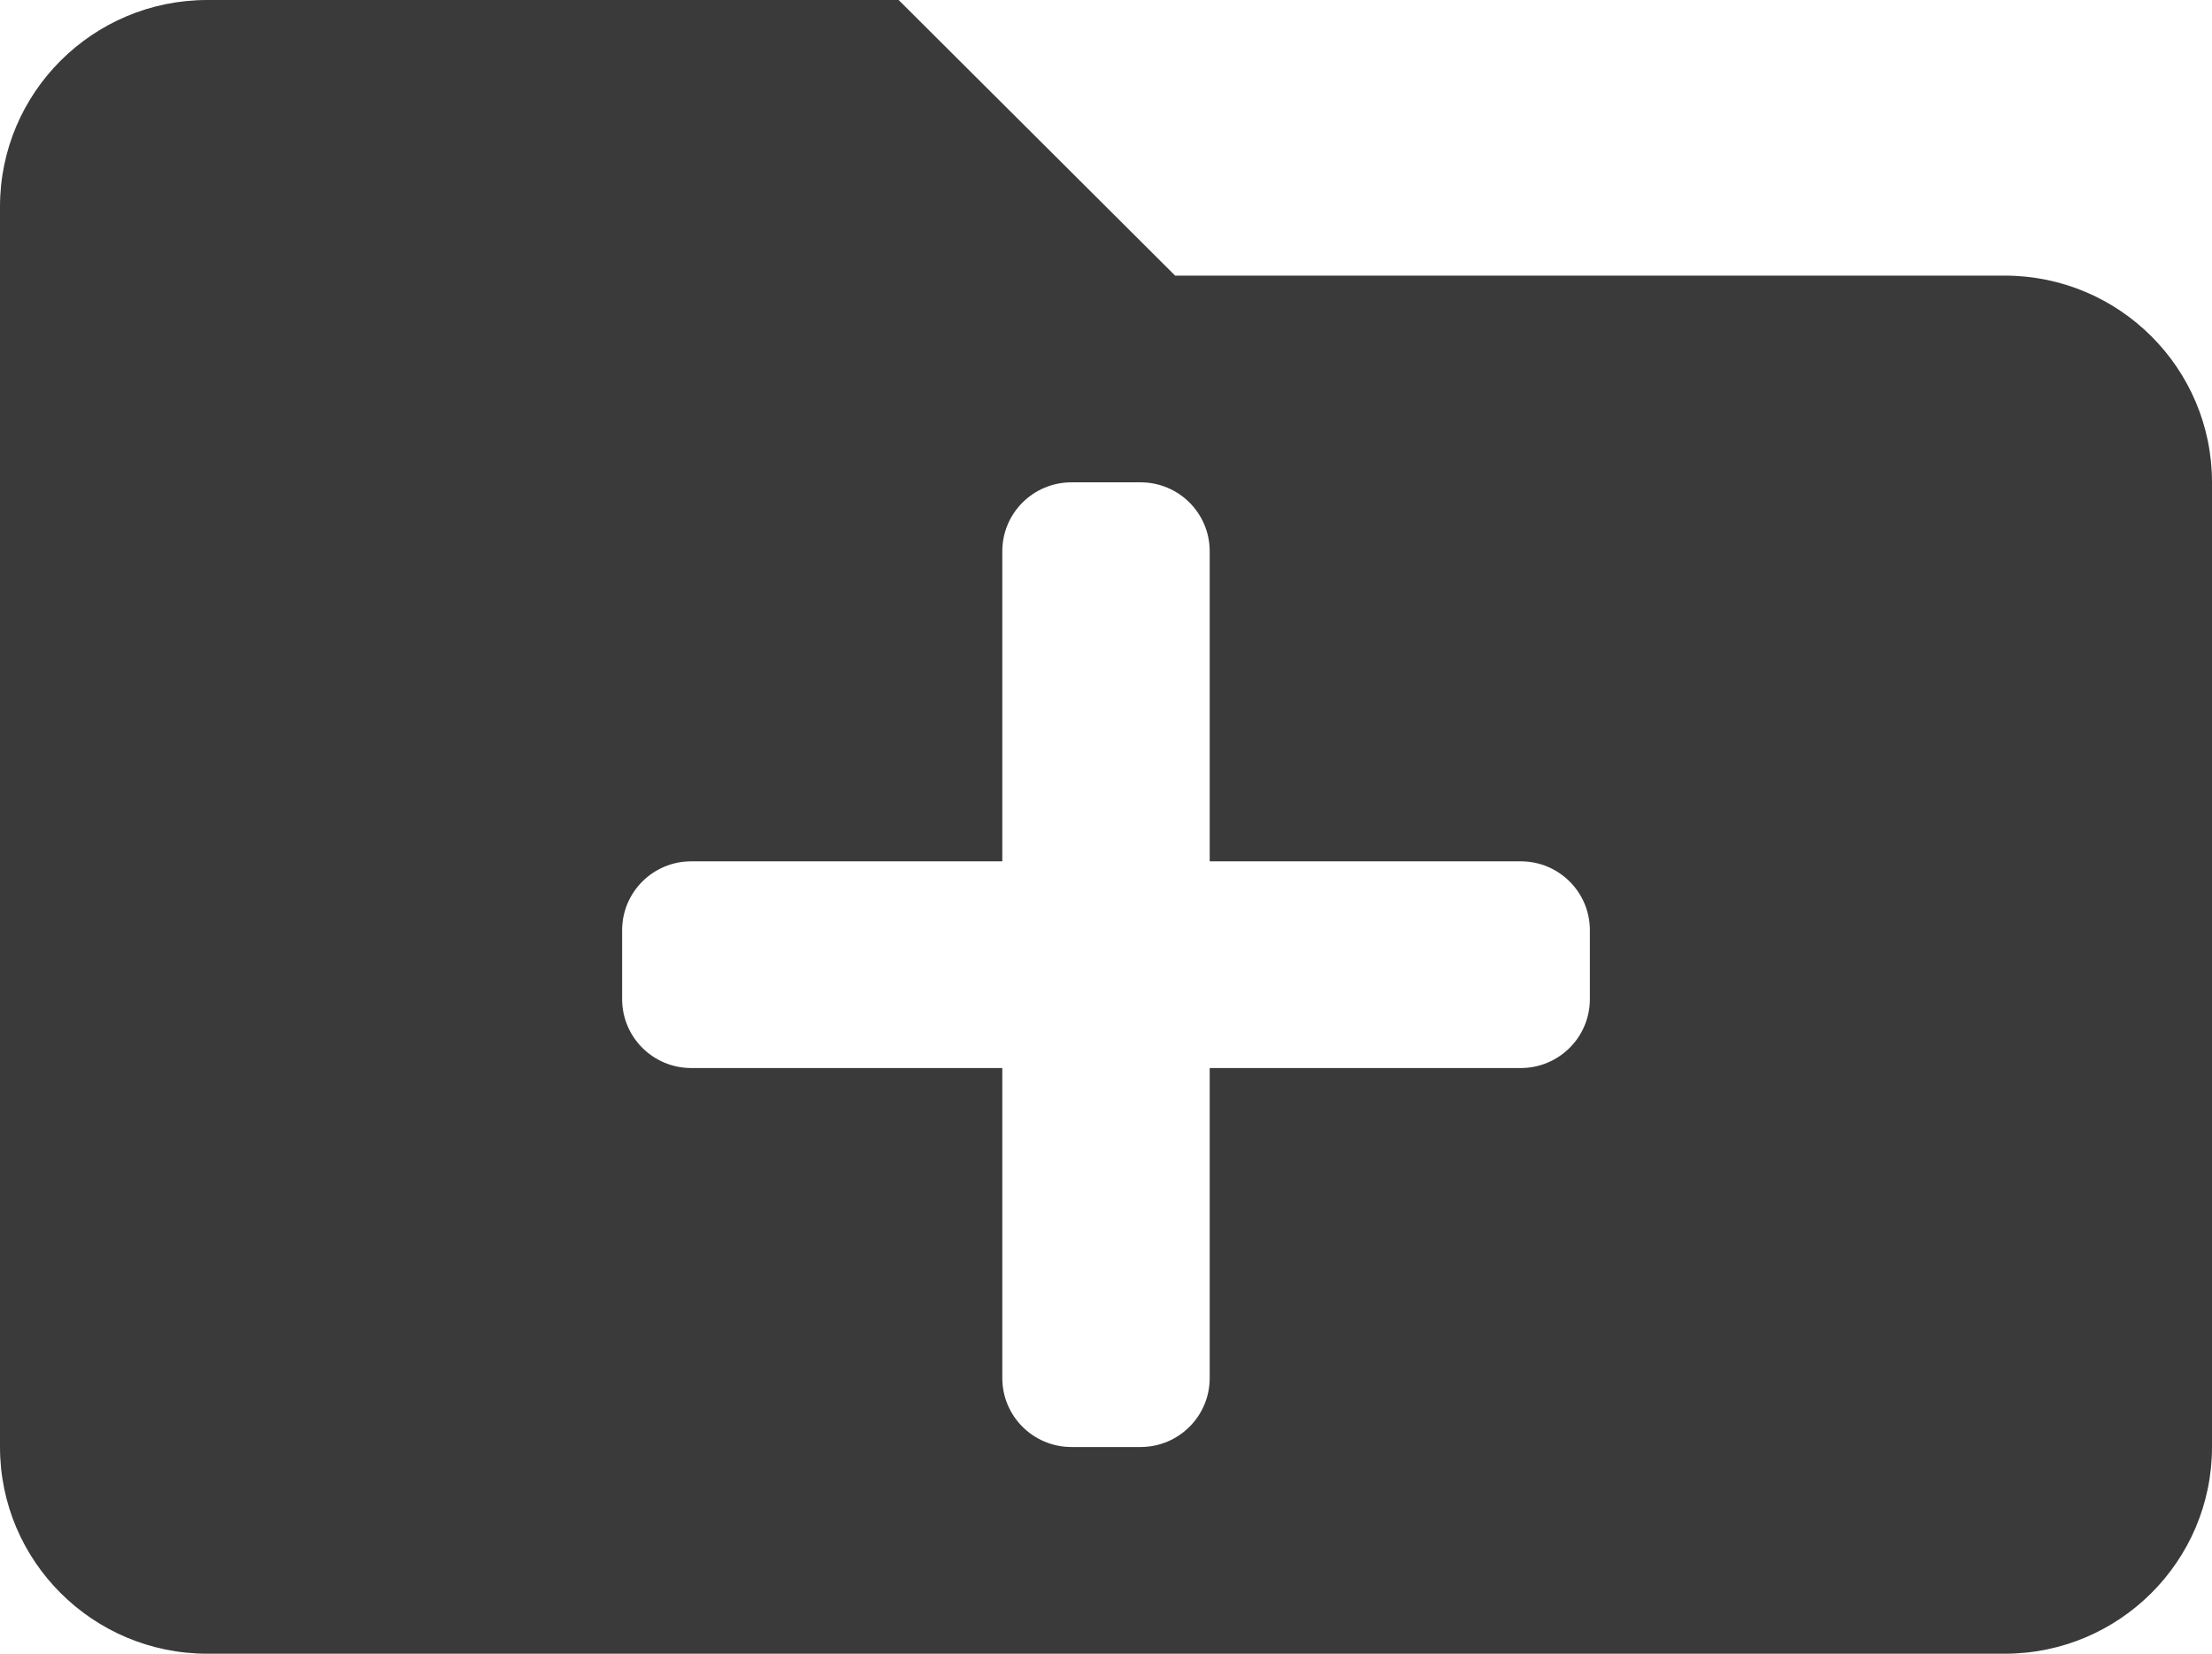
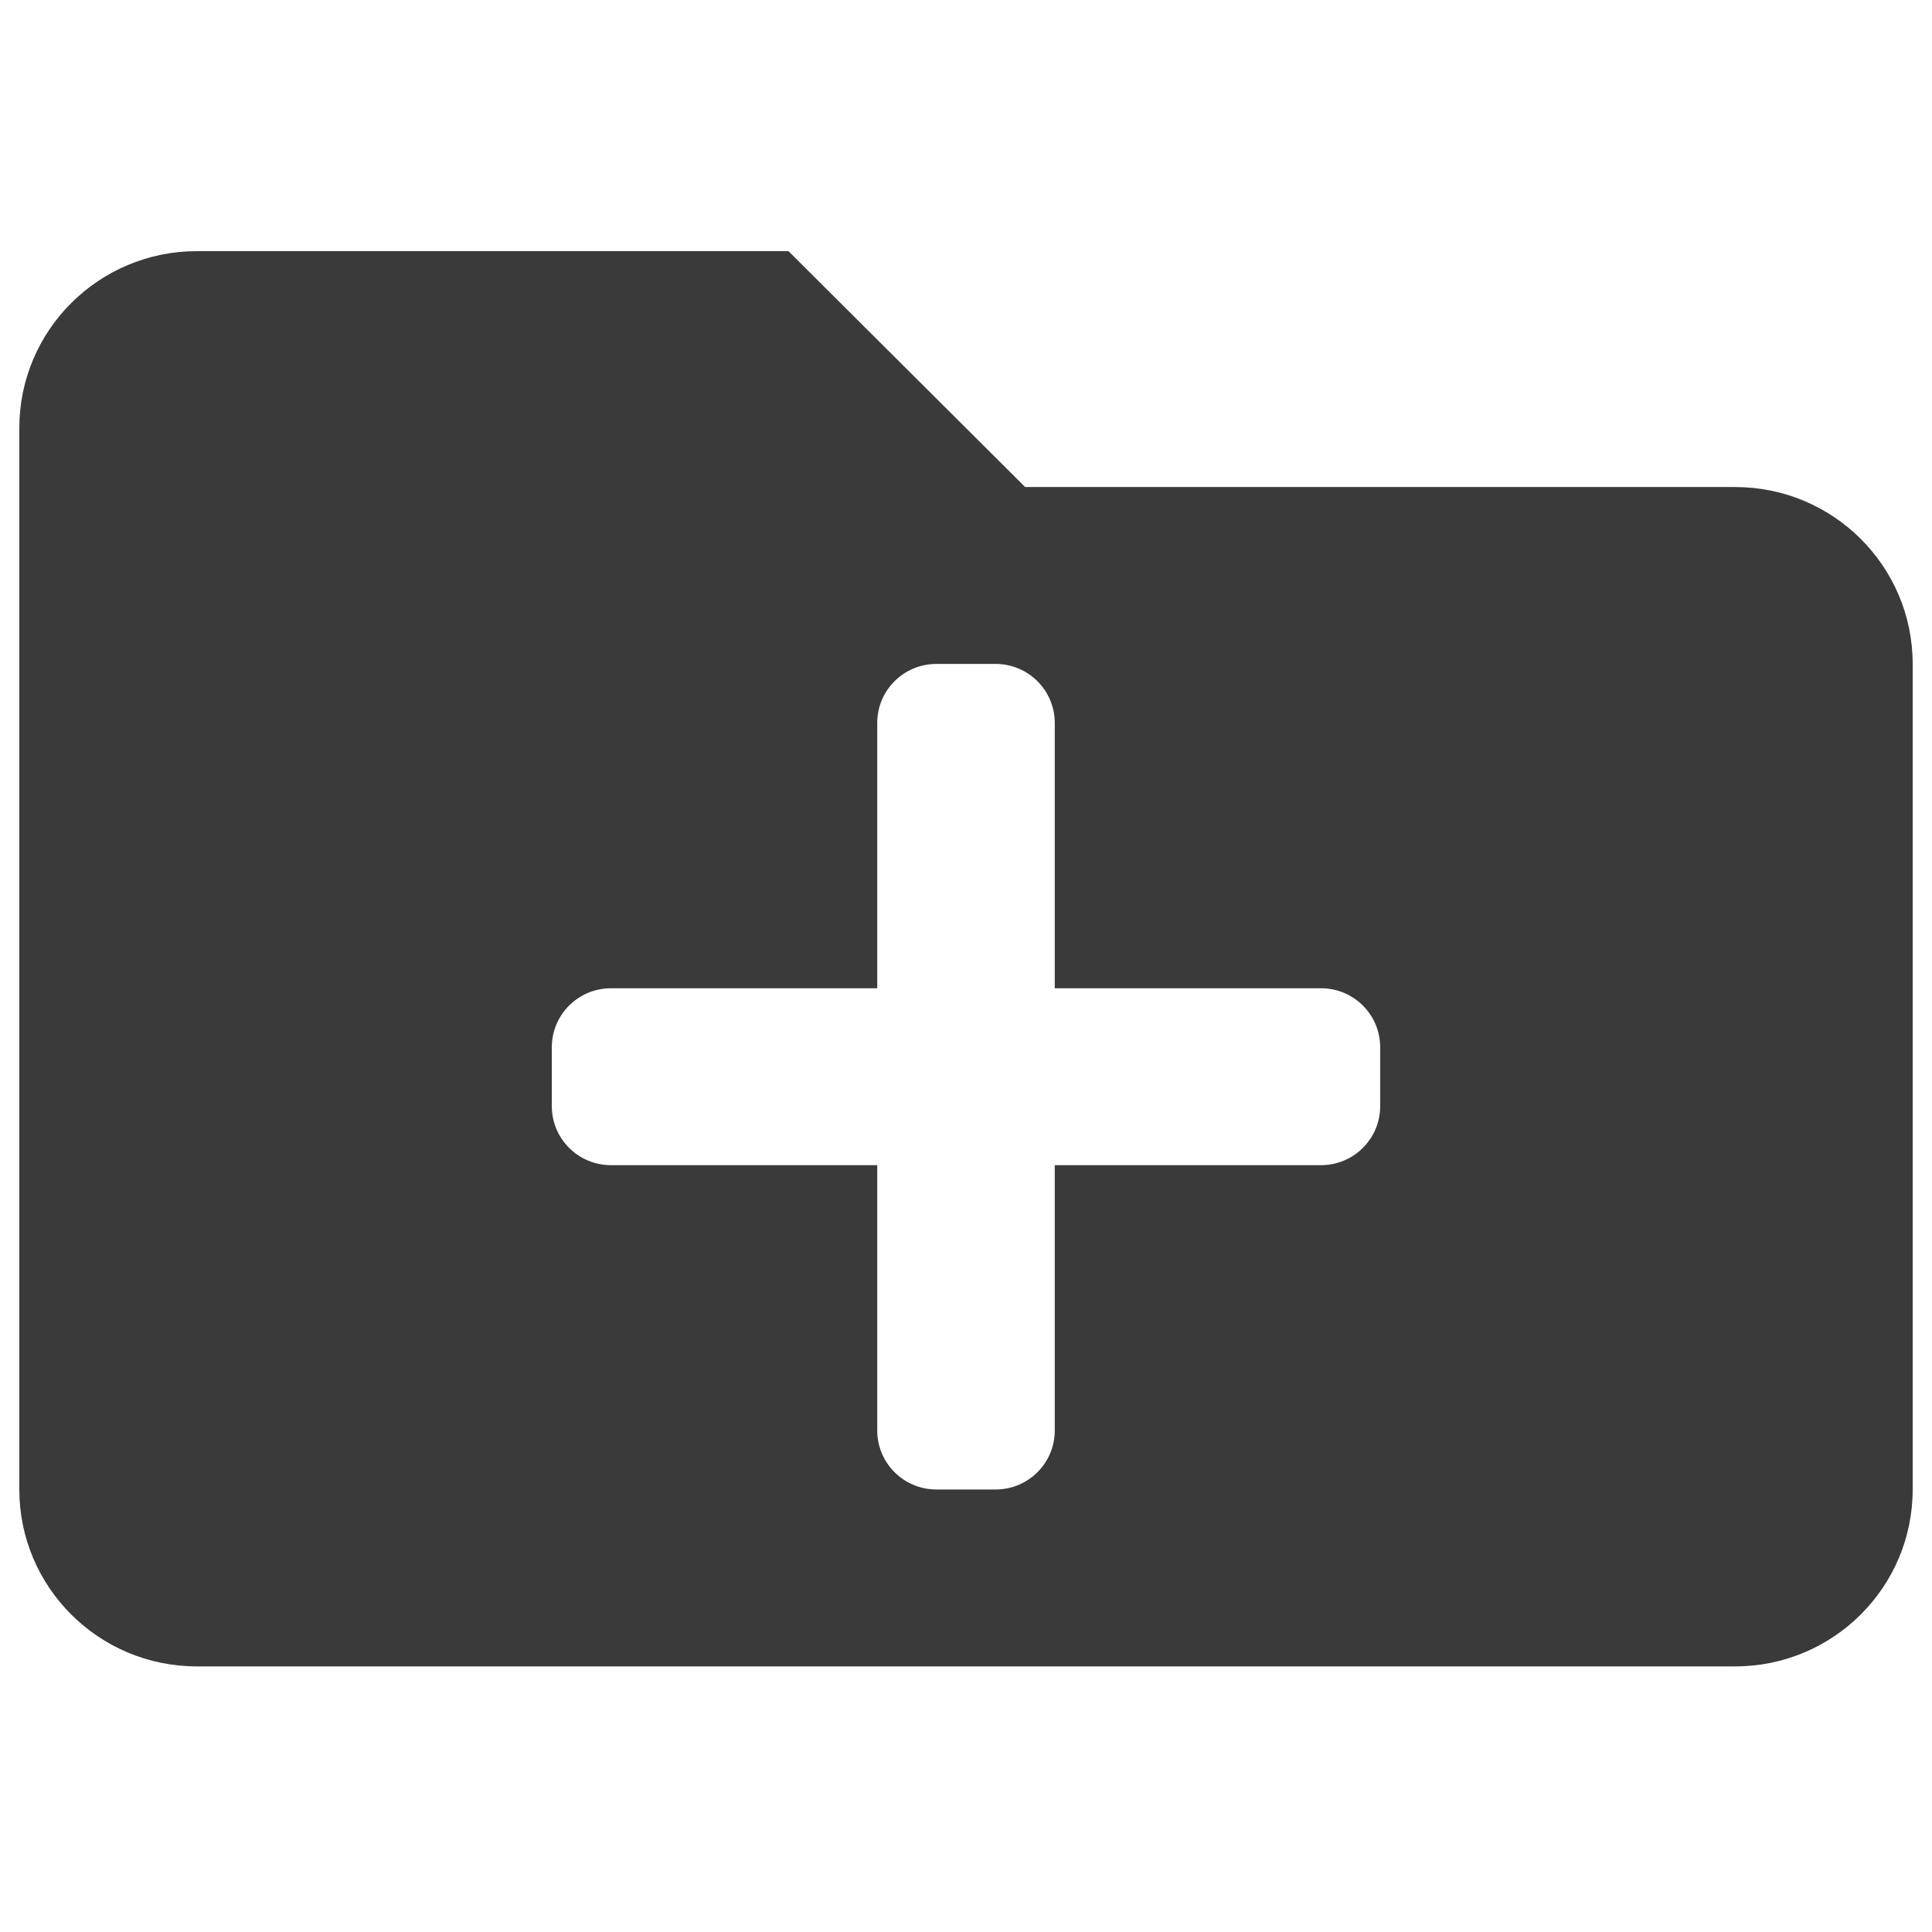
- <svg xmlns="http://www.w3.org/2000/svg" width="99" height="74" viewBox="0 0 99 74" fill="none">
-   <path d="M89.719 12.333H52.594L40.219 0H9.281C4.155 0 0 4.141 0 9.25V64.75C0 69.859 4.155 74 9.281 74H89.719C94.845 74 99 69.859 99 64.75V21.583C99 16.475 94.845 12.333 89.719 12.333ZM71.156 44.708C71.156 46.412 69.772 47.792 68.062 47.792H54.141V61.667C54.141 63.37 52.756 64.75 51.047 64.75H47.953C46.244 64.75 44.859 63.37 44.859 61.667V47.792H30.938C29.228 47.792 27.844 46.412 27.844 44.708V41.625C27.844 39.922 29.228 38.542 30.938 38.542H44.859V24.667C44.859 22.963 46.244 21.583 47.953 21.583H51.047C52.756 21.583 54.141 22.963 54.141 24.667V38.542H68.062C69.772 38.542 71.156 39.922 71.156 41.625V44.708Z" fill="#3A3A3A" />
+ <svg xmlns="http://www.w3.org/2000/svg" width="100" height="100" viewBox="0 0 100 100" fill="none">
+   <path d="M89.812 25.209H53.062L40.812 13H10.188C5.113 13 1 17.099 1 22.157V77.096C1 82.153 5.113 86.252 10.188 86.252H89.812C94.887 86.252 99 82.153 99 77.096V34.365C99 29.308 94.887 25.209 89.812 25.209ZM71.438 57.257C71.438 58.943 70.067 60.309 68.375 60.309H54.594V74.044C54.594 75.73 53.223 77.096 51.531 77.096H48.469C46.777 77.096 45.406 75.73 45.406 74.044V60.309H31.625C29.933 60.309 28.562 58.943 28.562 57.257V54.205C28.562 52.518 29.933 51.152 31.625 51.152H45.406V37.417C45.406 35.731 46.777 34.365 48.469 34.365H51.531C53.223 34.365 54.594 35.731 54.594 37.417V51.152H68.375C70.067 51.152 71.438 52.518 71.438 54.205V57.257Z" fill="#3A3A3A" />
</svg>
